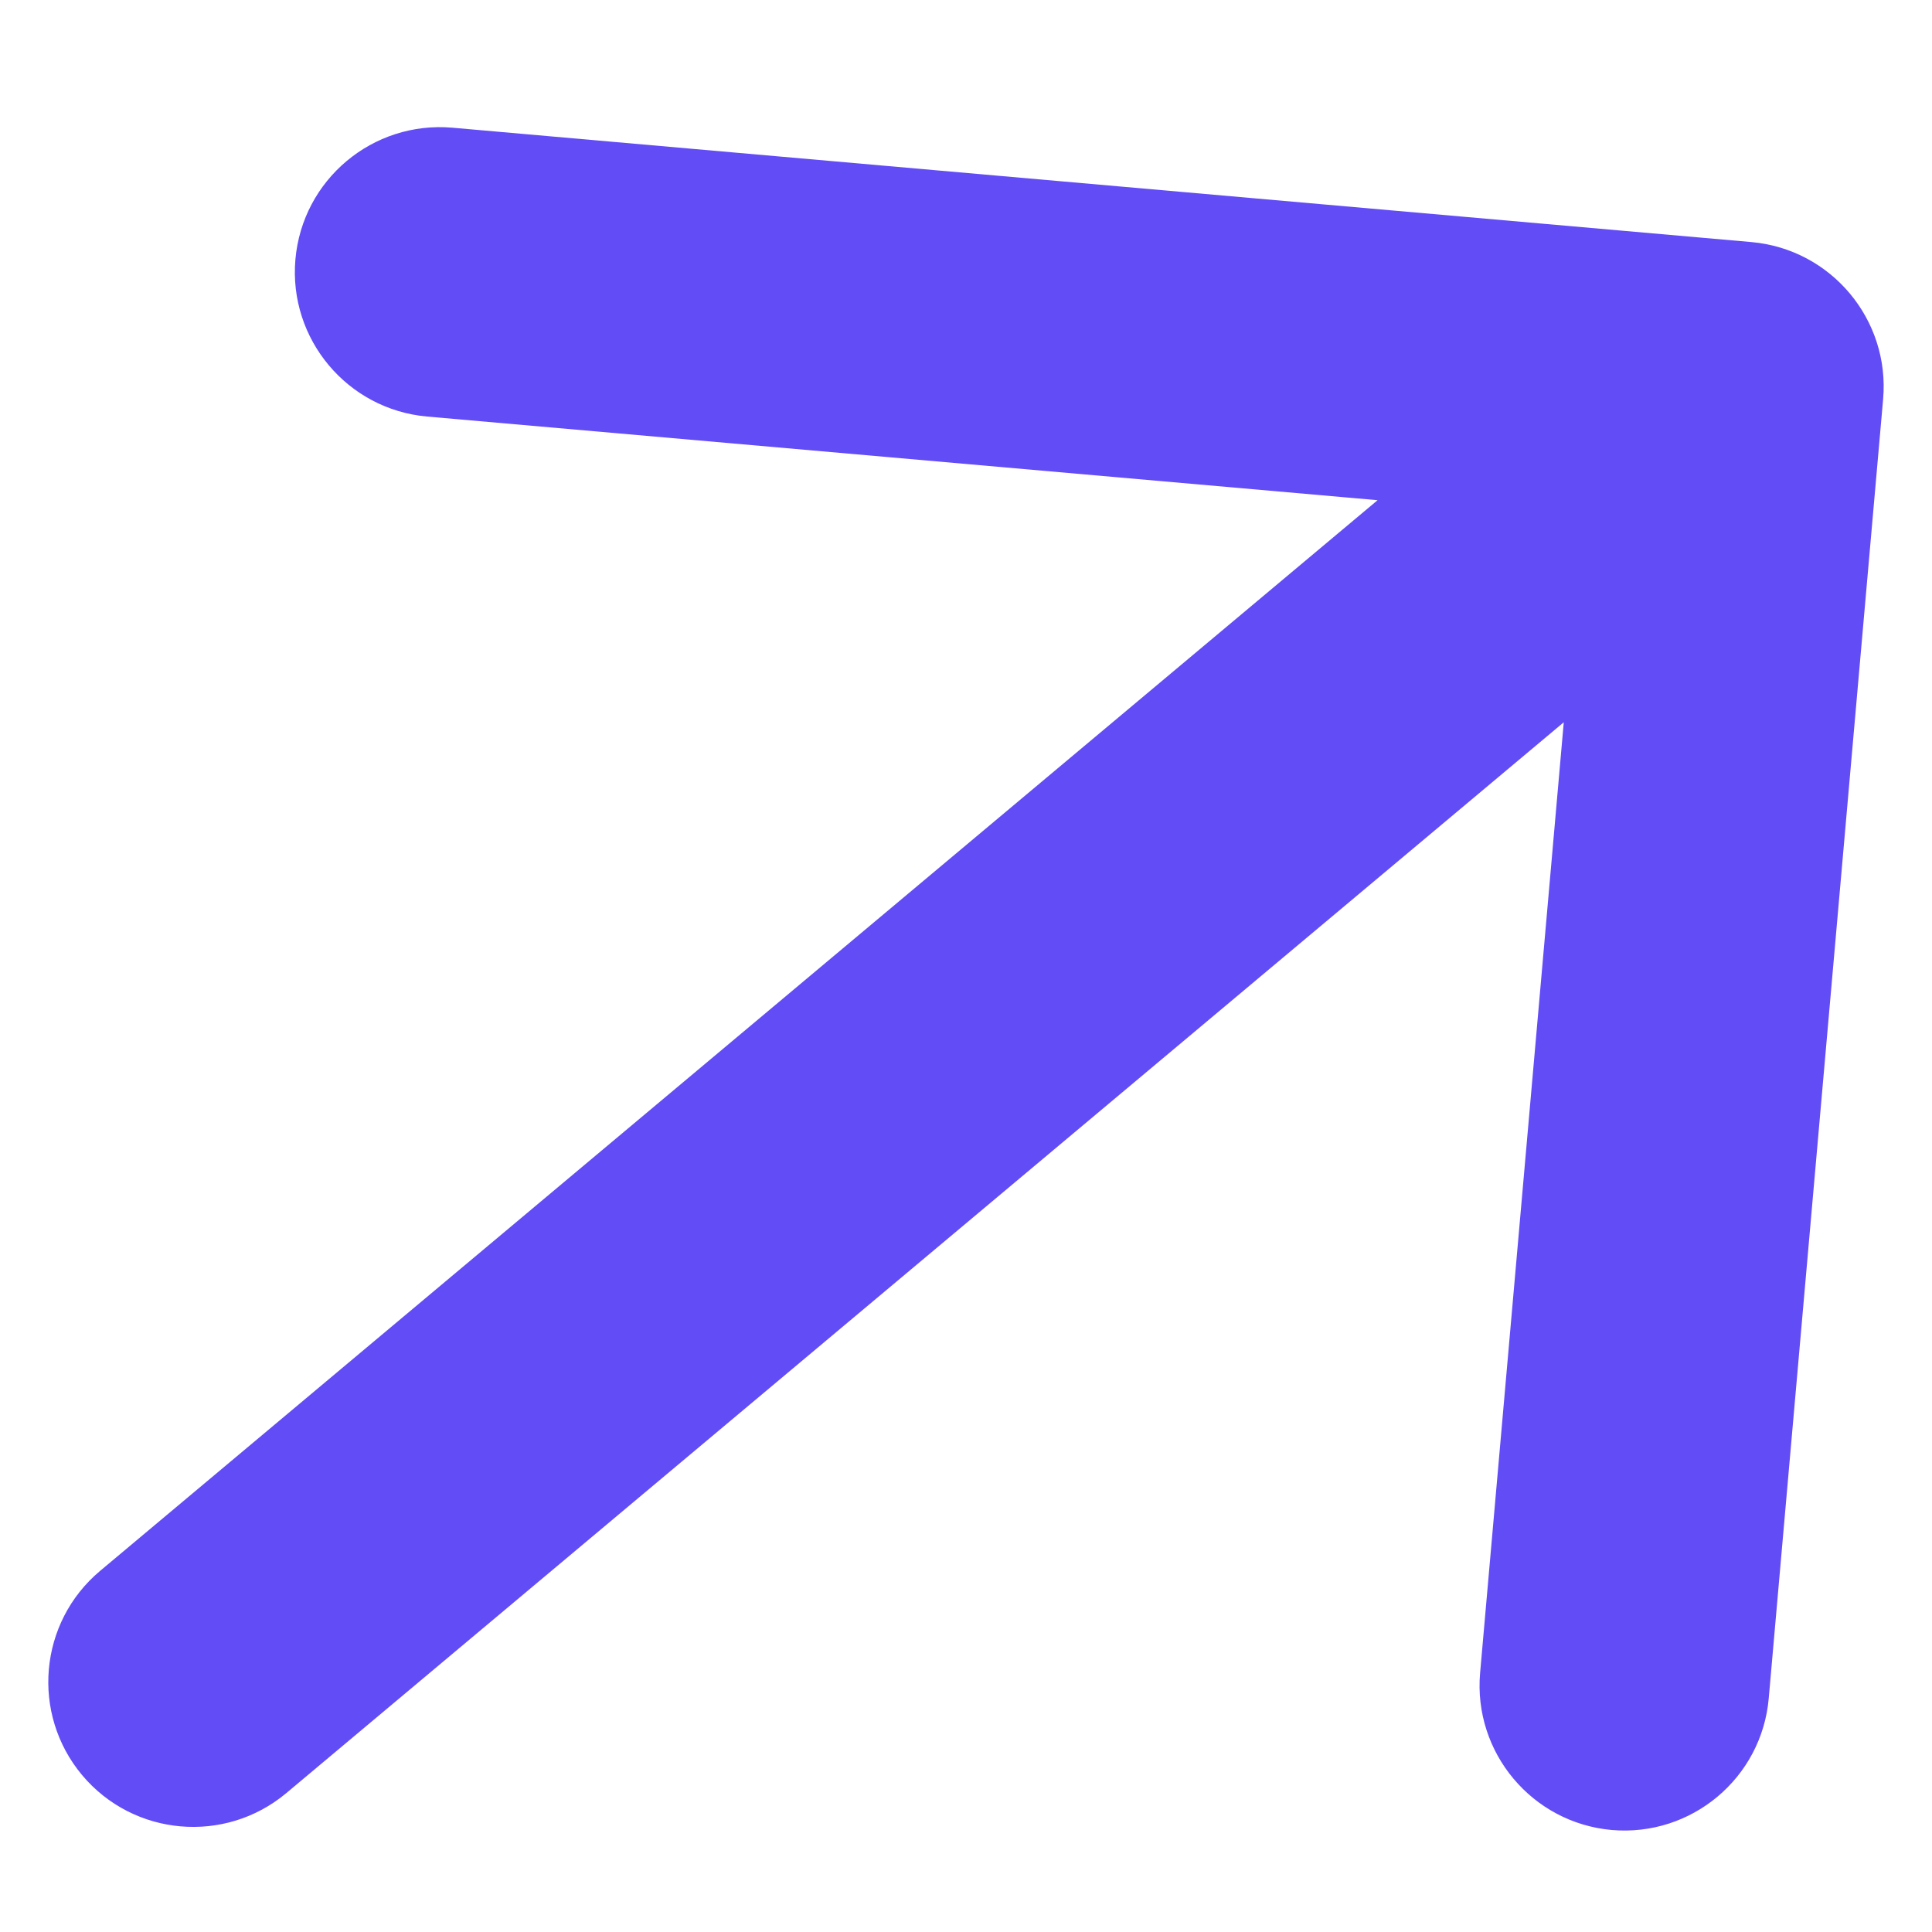
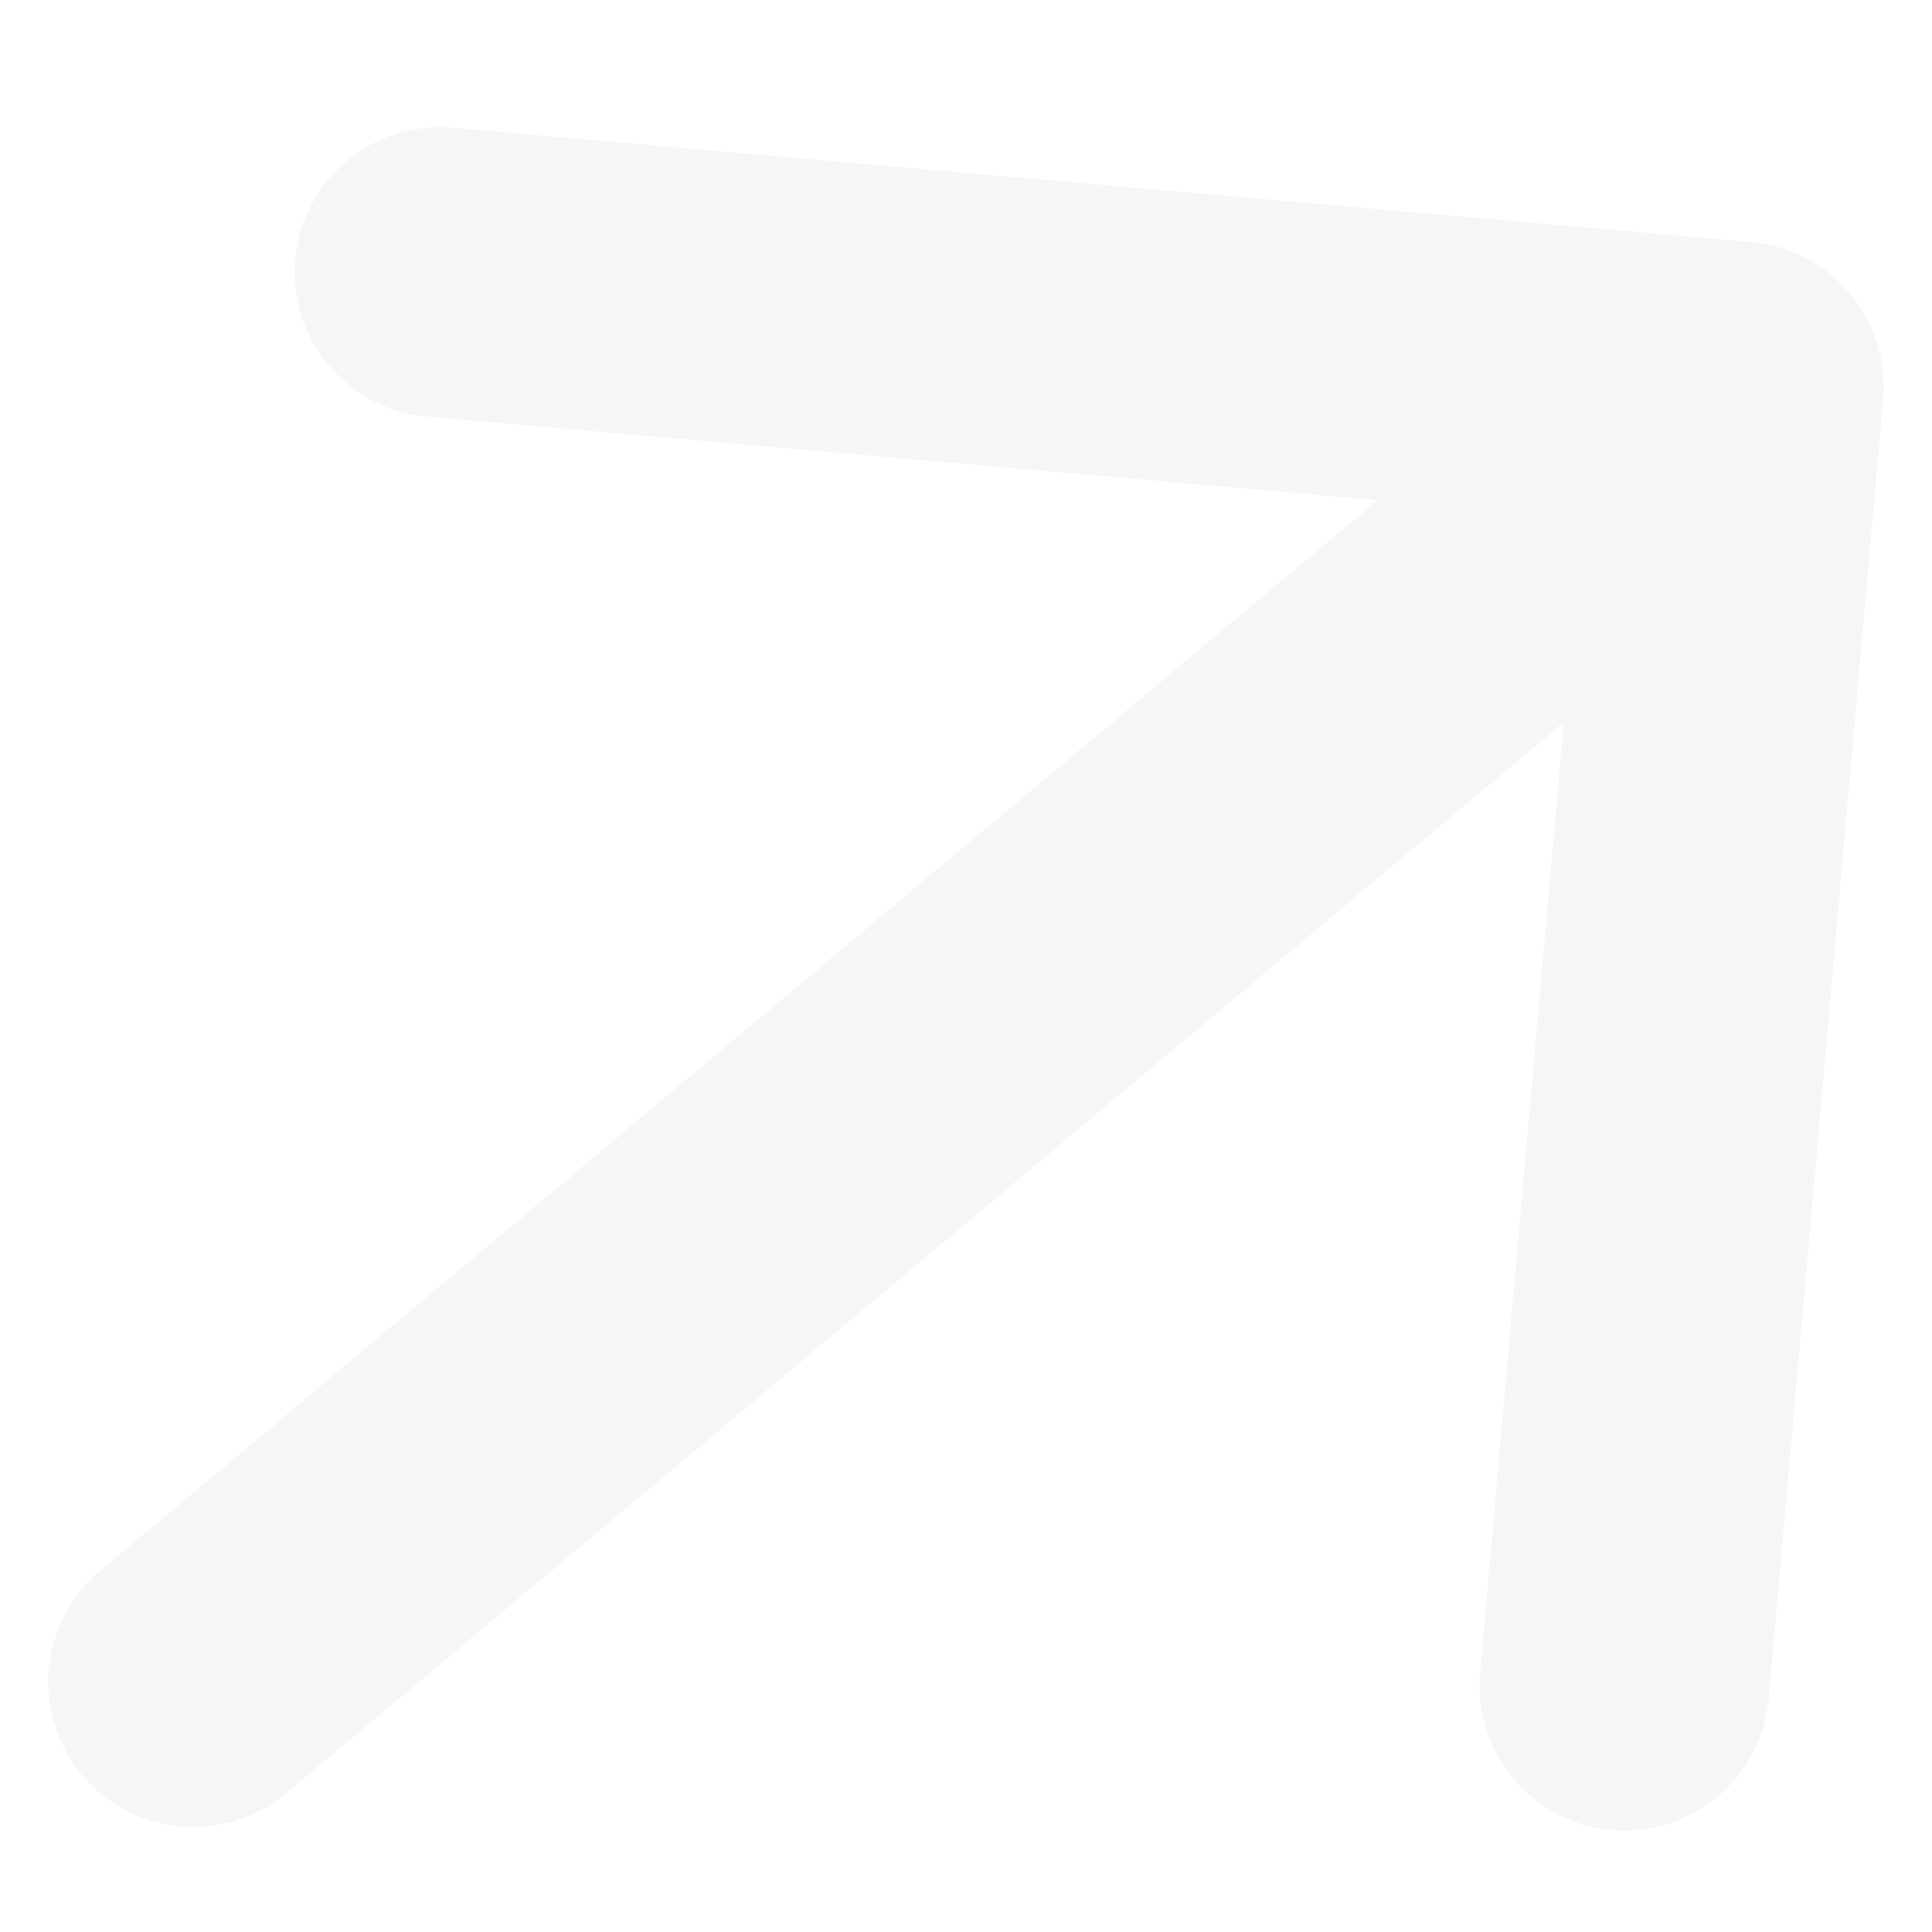
<svg xmlns="http://www.w3.org/2000/svg" width="10" height="10" viewBox="0 0 10 10" fill="none">
-   <path d="M0.518 8.131C0.201 8.397 0.159 8.87 0.425 9.188C0.691 9.505 1.164 9.547 1.482 9.281L0.518 8.131ZM9.747 2.066C9.783 1.654 9.478 1.29 9.066 1.253L2.342 0.661C1.929 0.625 1.565 0.93 1.529 1.343C1.493 1.755 1.798 2.119 2.21 2.156L8.187 2.682L7.661 8.659C7.625 9.071 7.93 9.435 8.342 9.472C8.755 9.508 9.119 9.203 9.155 8.79L9.747 2.066ZM1.482 9.281L9.482 2.575L8.518 1.426L0.518 8.131L1.482 9.281Z" fill="#624CF5" />
+   <path d="M0.518 8.131C0.201 8.397 0.159 8.87 0.425 9.188C0.691 9.505 1.164 9.547 1.482 9.281L0.518 8.131ZM9.747 2.066C9.783 1.654 9.478 1.29 9.066 1.253L2.342 0.661C1.929 0.625 1.565 0.93 1.529 1.343C1.493 1.755 1.798 2.119 2.21 2.156L8.187 2.682L7.661 8.659C7.625 9.071 7.93 9.435 8.342 9.472C8.755 9.508 9.119 9.203 9.155 8.79L9.747 2.066ZM1.482 9.281L9.482 2.575L8.518 1.426L0.518 8.131L1.482 9.281Z" fill="#F6F6F6" />
</svg>
